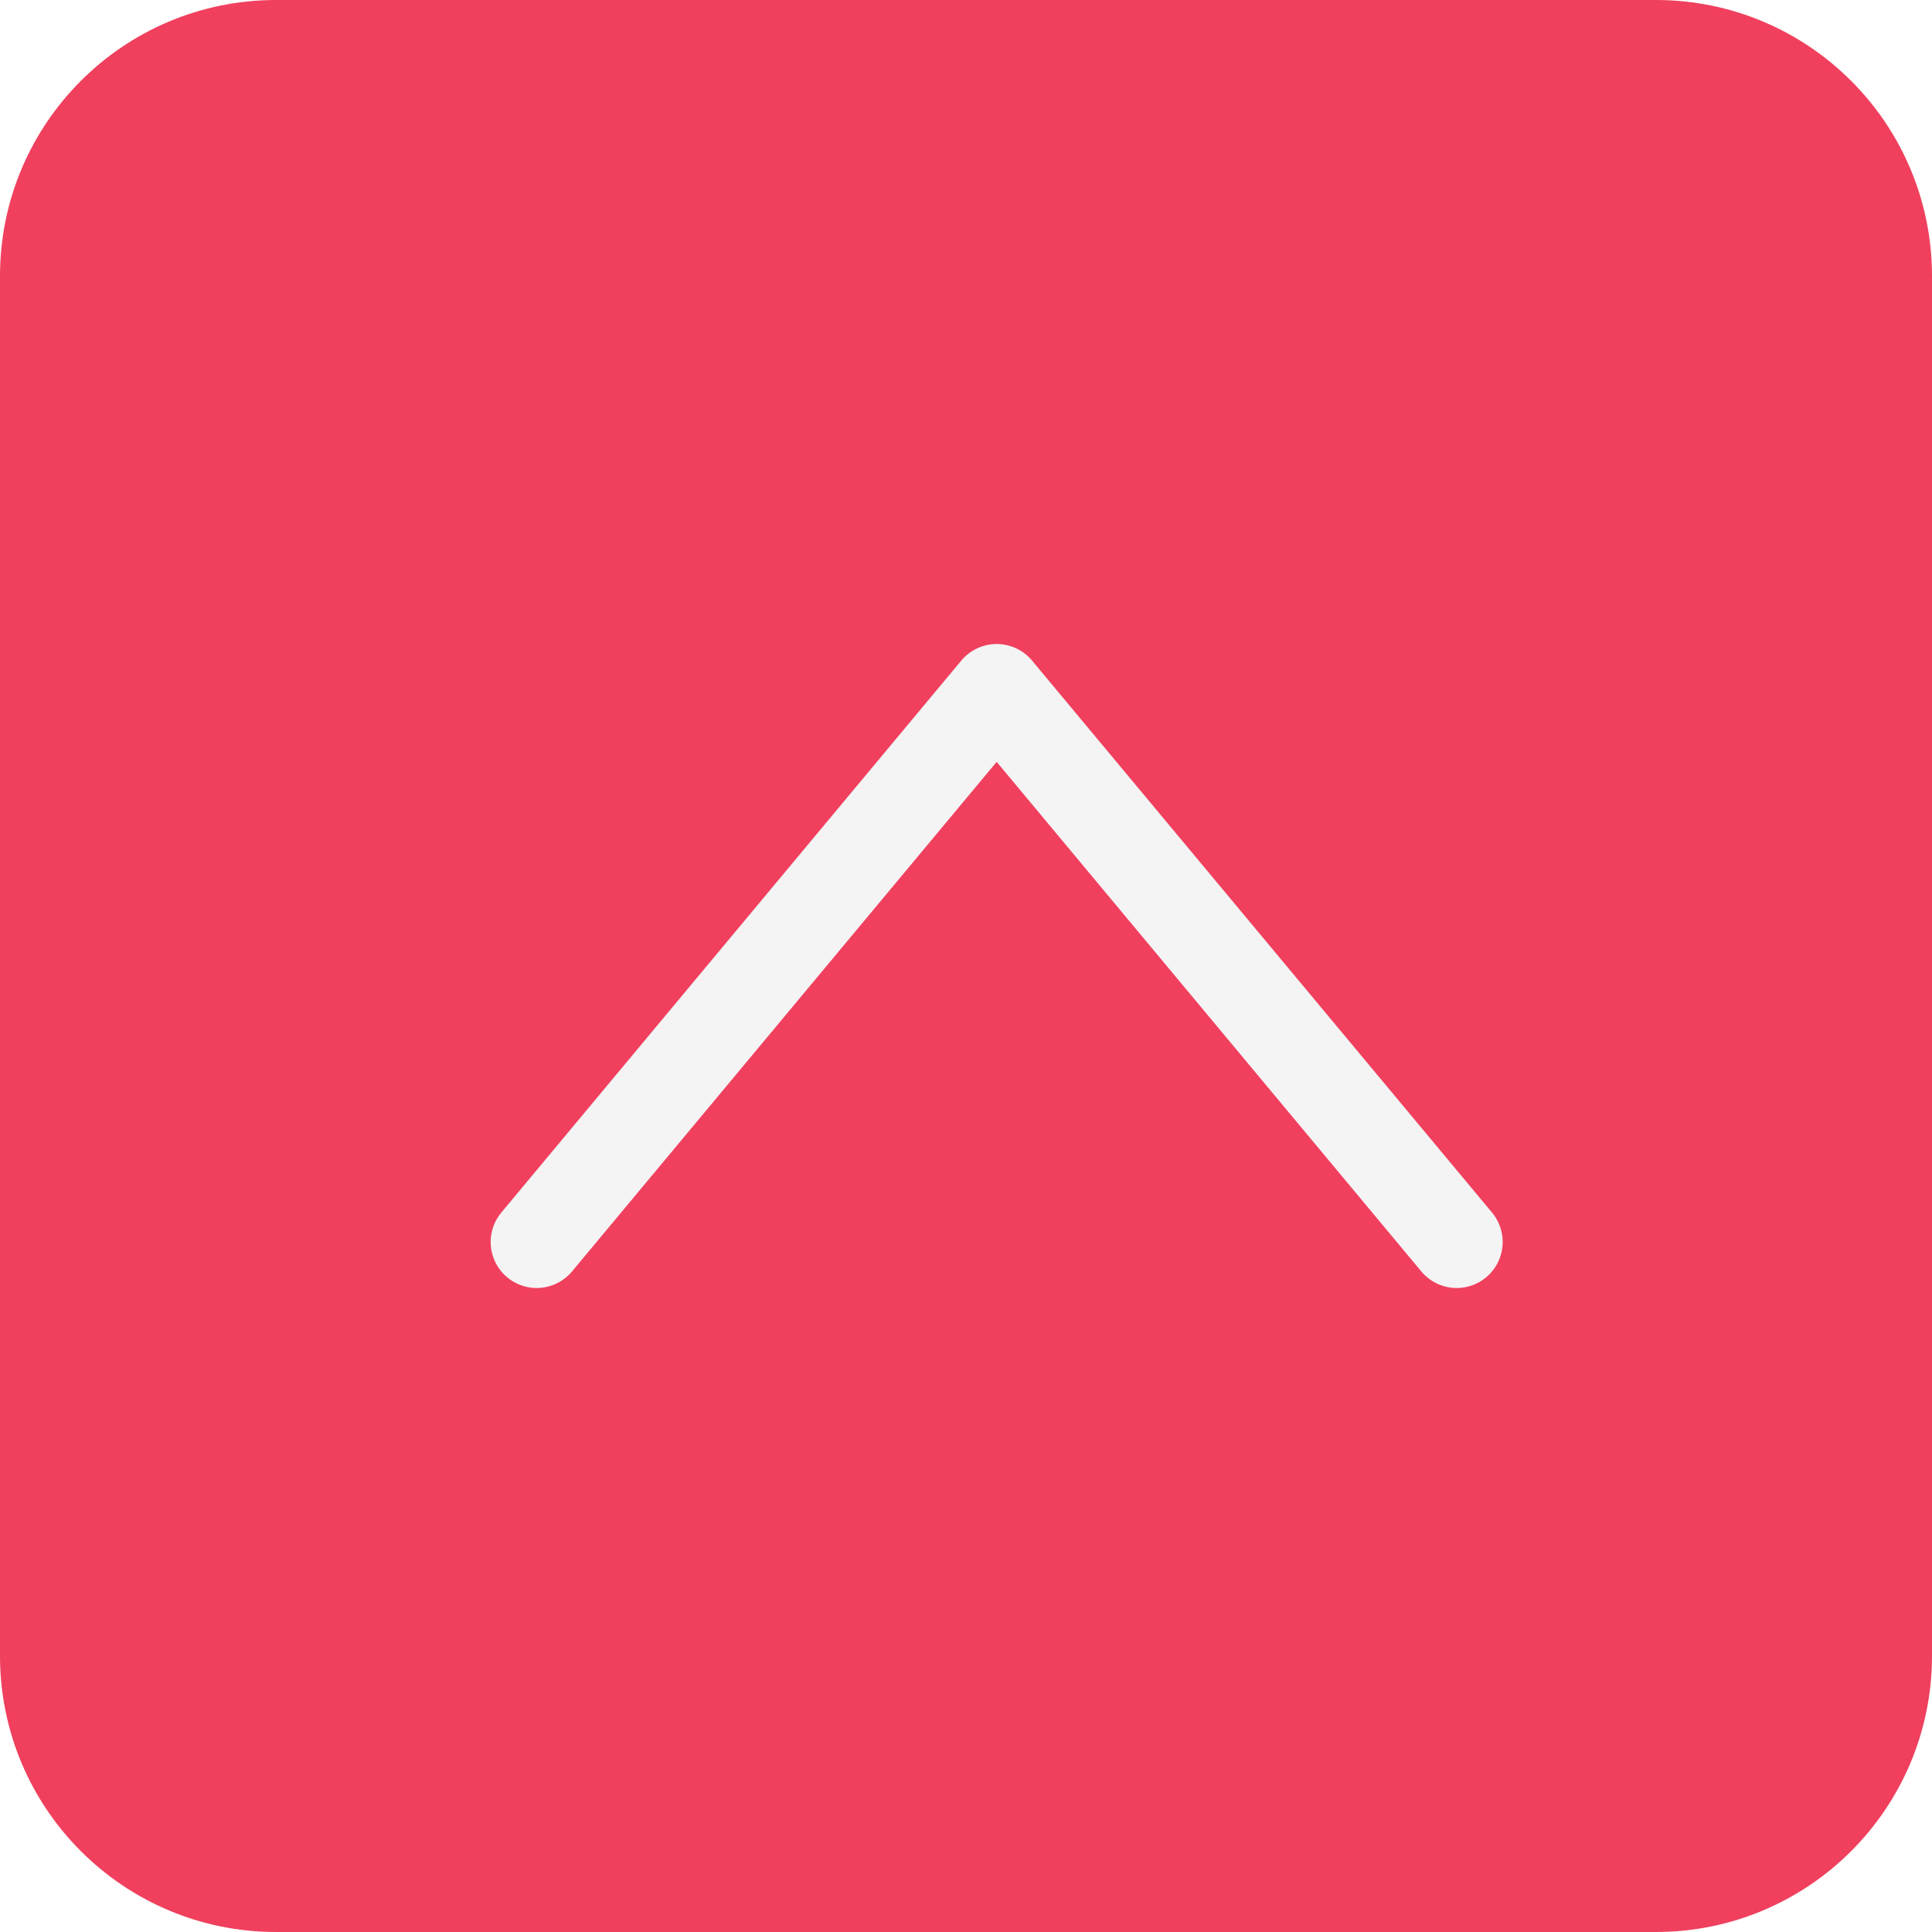
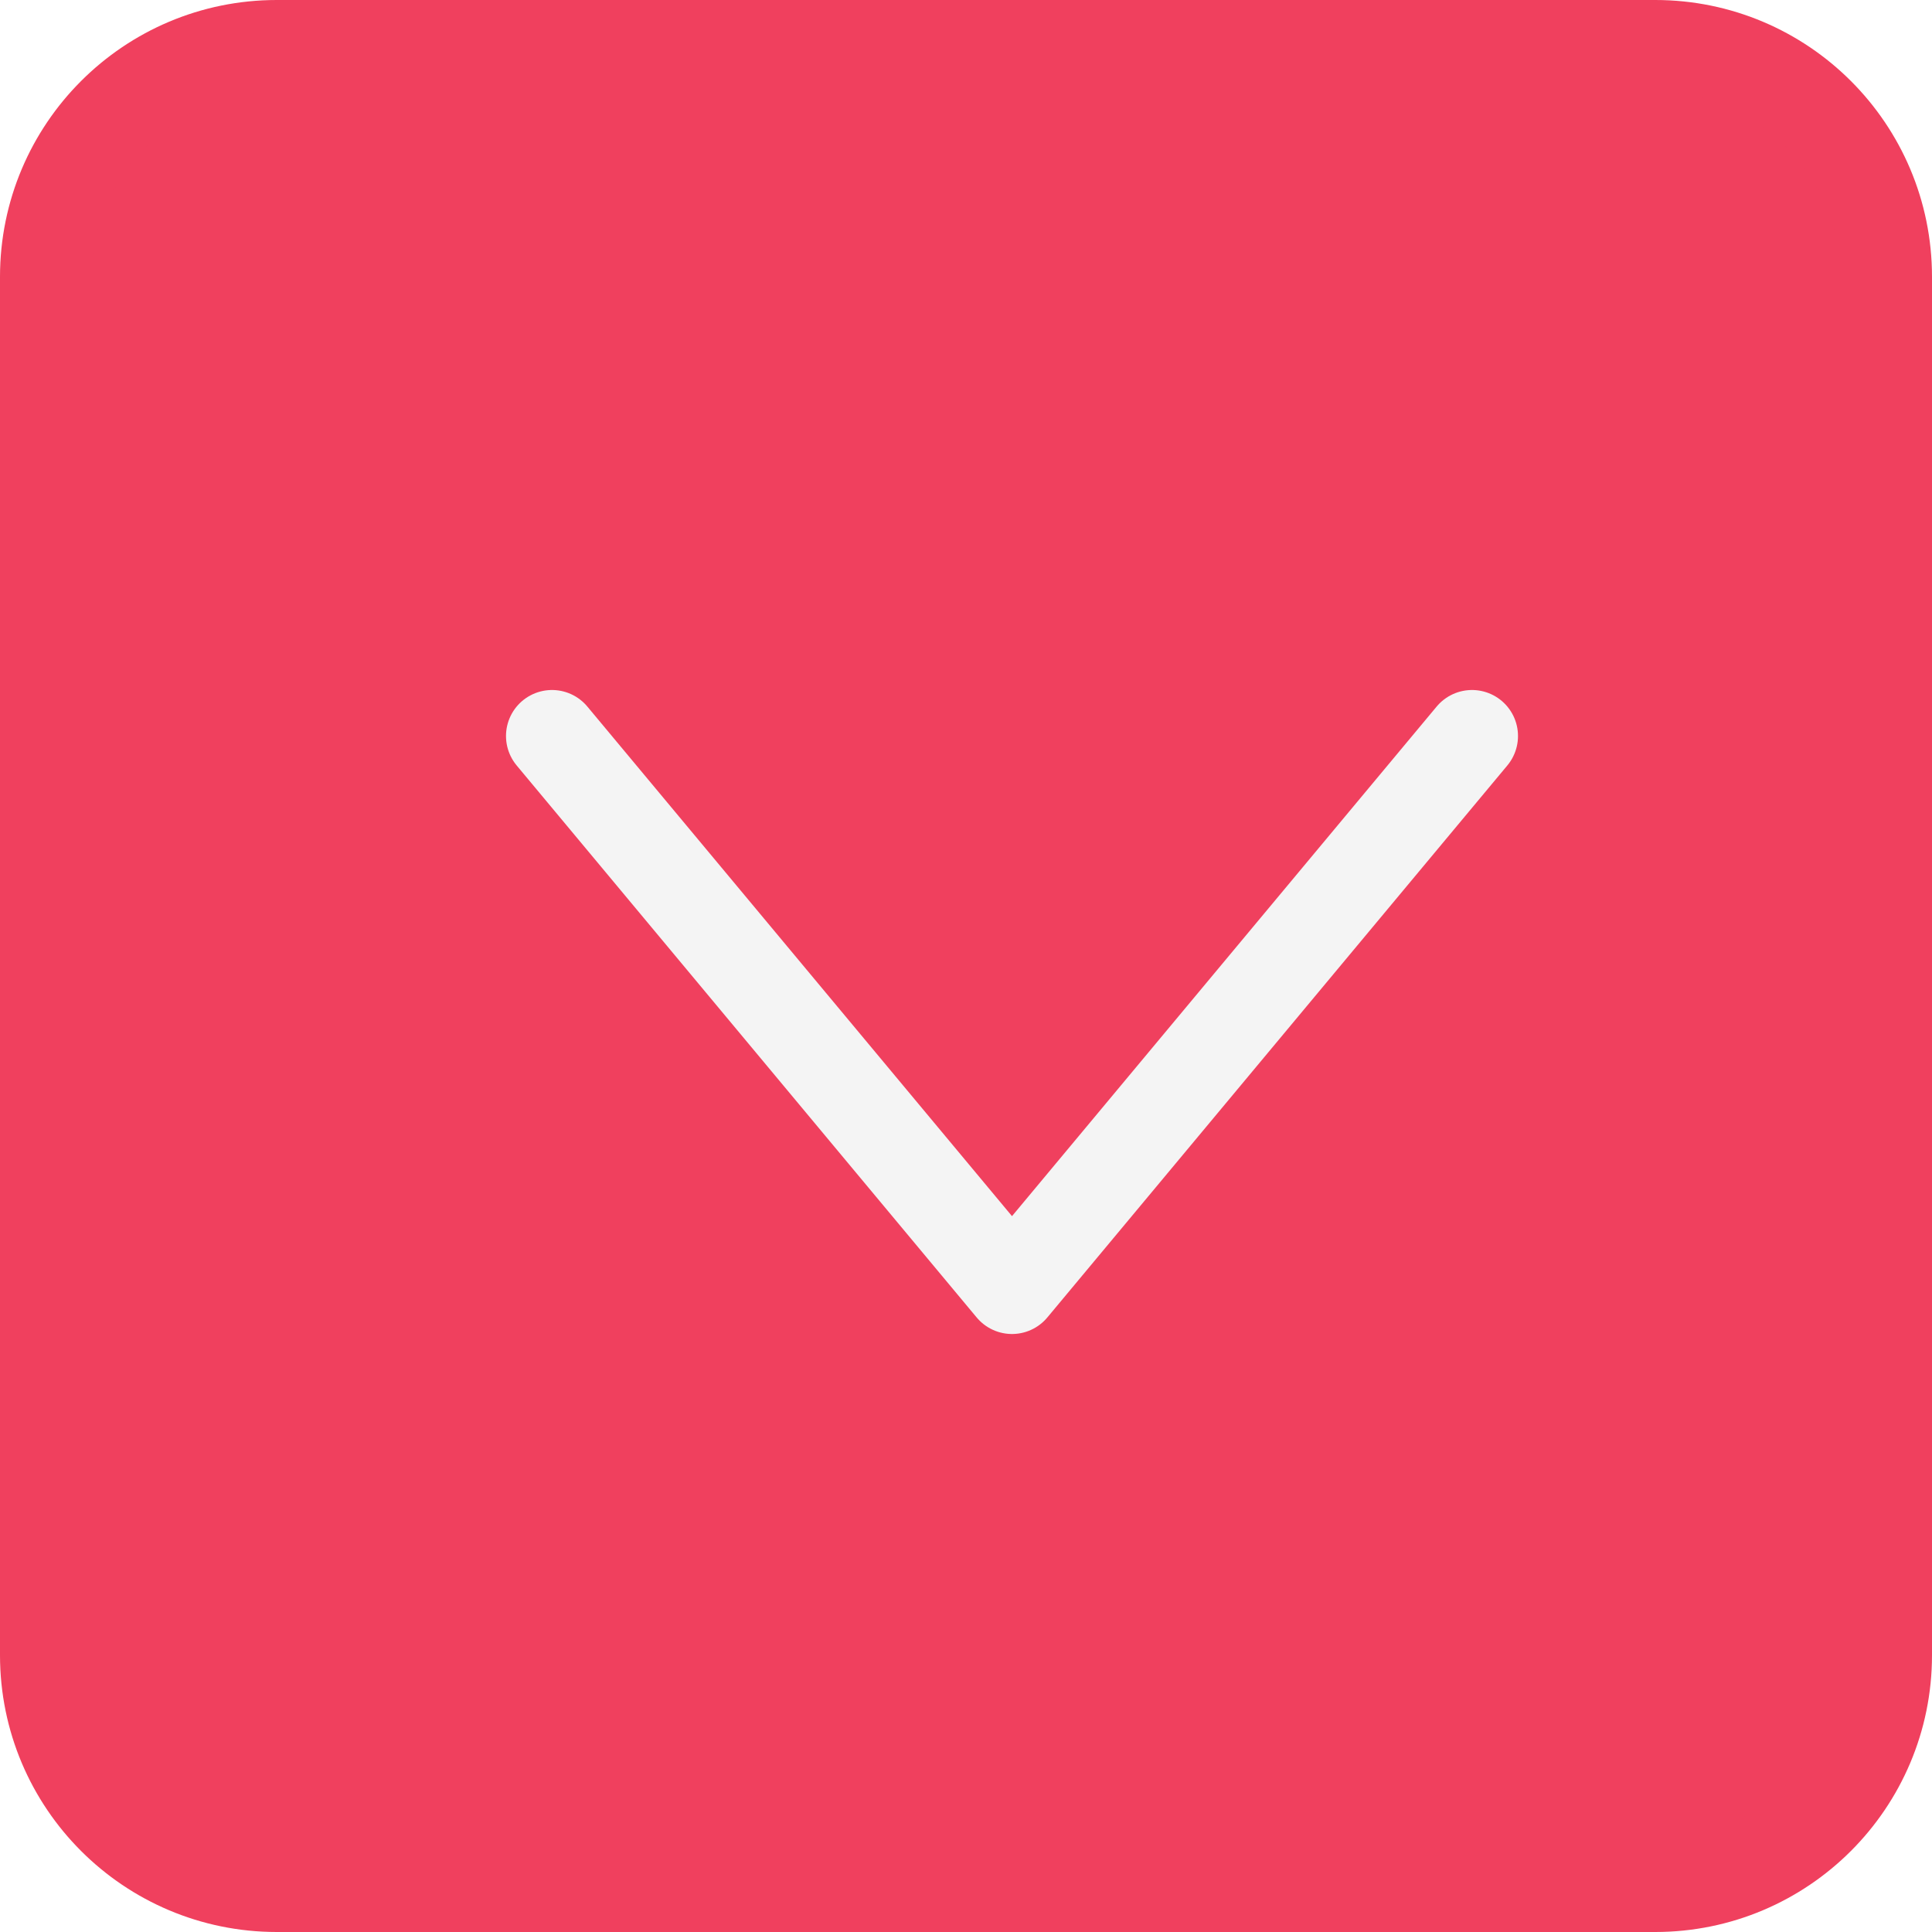
- <svg xmlns="http://www.w3.org/2000/svg" width="252px" height="252px" viewBox="0 0 252 252" version="1.1">
+ <svg xmlns="http://www.w3.org/2000/svg" width="21px" height="21px" viewBox="0 0 21 21" version="1.1">
  <defs />
  <g id="Page-1" stroke="none" stroke-width="1" fill="none" fill-rule="evenodd">
-     <g id="Selected-Drop-Down-Button" stroke-width="12">
-       <path d="M6,36.005 L6,215.995 C6,232.564 19.435,246 36.005,246 L215.995,246 C232.564,246 246,232.565 246,215.995 L246,36.005 C246,19.436 232.565,6 215.995,6 L36.005,6 C19.436,6 6,19.435 6,36.005 Z" id="Rectangle-4" stroke="#F0405E" fill="#F0405E" />
-       <polyline id="Path-4" stroke="#F4F4F4" stroke-linecap="round" stroke-linejoin="round" transform="translate(130, 126) scale(1, -1) translate(-130, -126) " points="70 90 130 162 190 90" />
+     <g id="Artboard" transform="translate(-376, -208)">
+       <g id="Create-Task" transform="translate(140, 100)">
+         <g id="Drop-Down" transform="translate(236, 108)">
+           <path d="M0.5,3.009 L0.5,17.991 C0.5,19.378 1.623,20.5 3.009,20.5 L17.991,20.5 C19.378,20.5 20.5,19.377 20.5,17.991 L20.5,3.009 C20.5,1.622 19.377,0.5 17.991,0.5 L3.009,0.5 C1.622,0.5 0.5,1.623 0.5,3.009 Z" id="Rectangle-4" stroke="#F0405E" fill="#F0405E" />
+           <polyline id="Path-4" stroke="#F4F4F4" stroke-linecap="round" stroke-linejoin="round" points="6 8 11 14 16 8" />
+         </g>
+       </g>
    </g>
  </g>
</svg>
